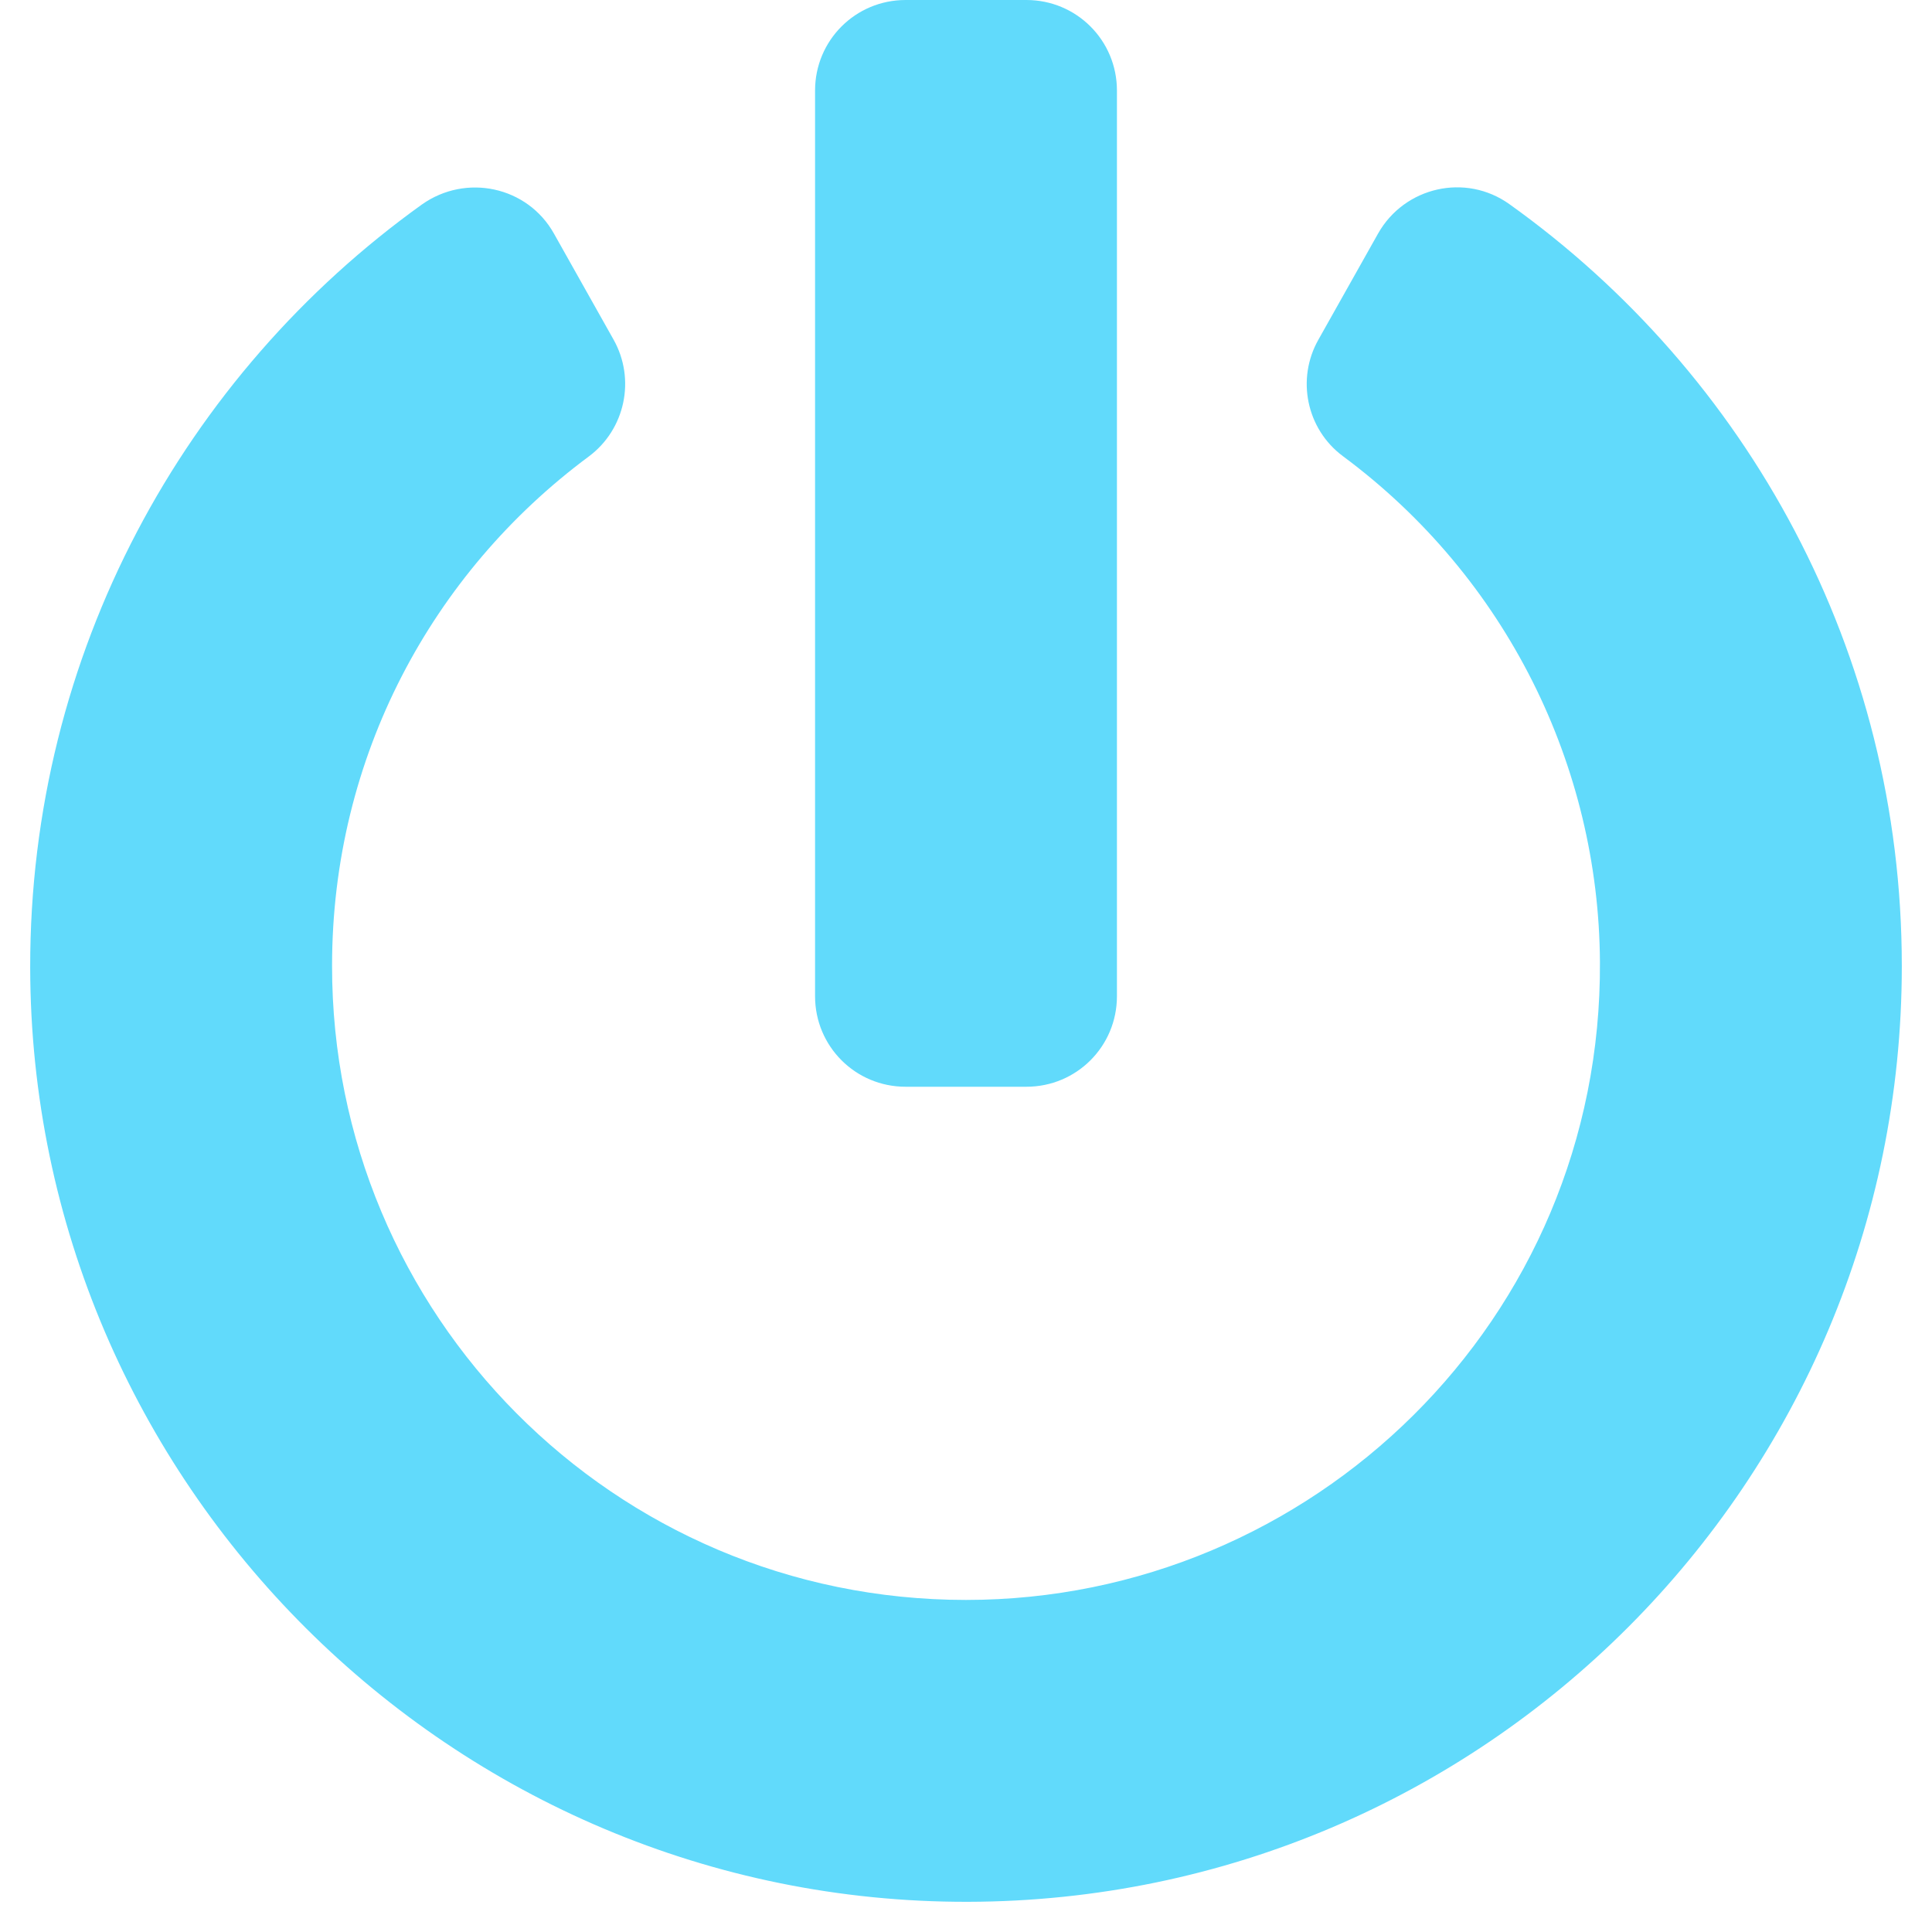
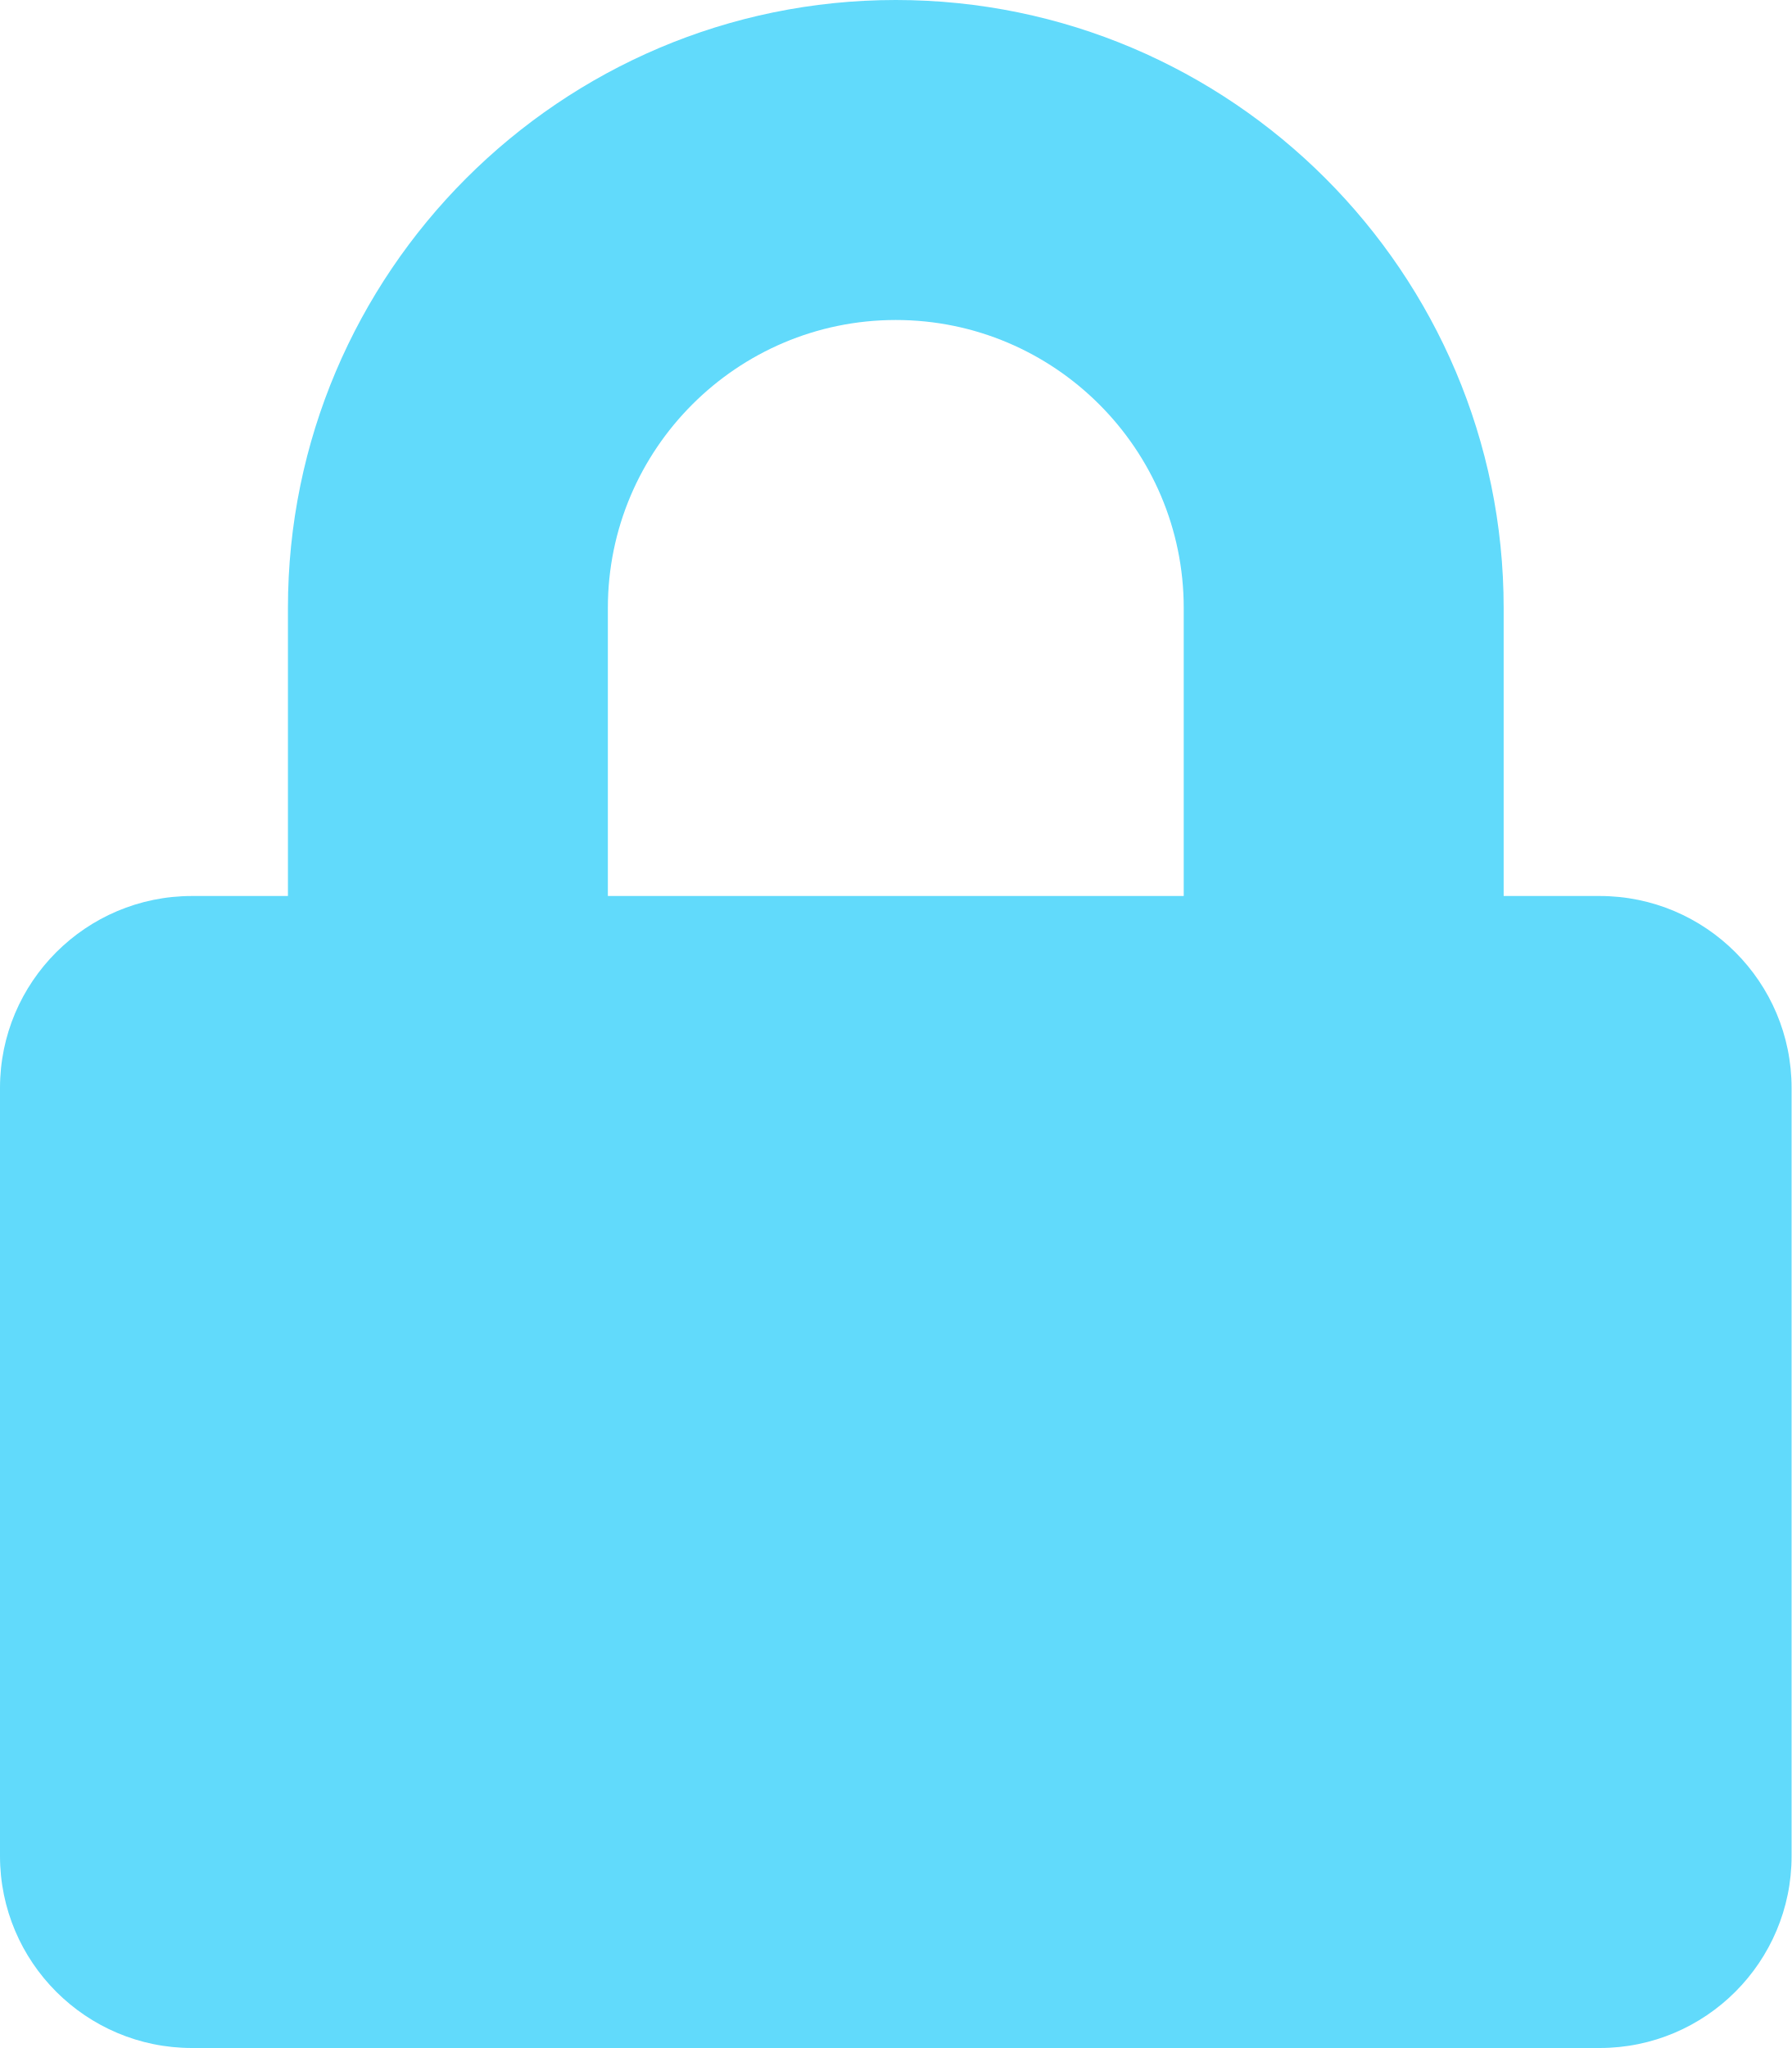
- <svg xmlns="http://www.w3.org/2000/svg" aria-hidden="true" focusable="false" data-prefix="fas" data-icon="power-off" class="svg-inline--fa fa-power-off fa-w-16" role="img" viewBox="0 0 512 512">
-   <path fill="#61dafb" d="M400 54.1c63 45 104 118.6 104 201.9 0 136.8-110.8 247.7-247.5 248C120 504.3 8.2 393 8 256.4 7.9 173.1 48.9 99.3 111.8 54.2c11.7-8.3 28-4.8 35 7.7L162.6 90c5.9 10.5 3.1 23.8-6.6 31-41.5 30.8-68 79.6-68 134.9-.1 92.3 74.5 168.1 168 168.1 91.6 0 168.6-74.2 168-169.1-.3-51.8-24.7-101.8-68.1-134-9.7-7.2-12.4-20.5-6.5-30.9l15.8-28.1c7-12.4 23.2-16.1 34.8-7.8zM296 264V24c0-13.3-10.7-24-24-24h-32c-13.3 0-24 10.7-24 24v240c0 13.3 10.7 24 24 24h32c13.3 0 24-10.7 24-24z" />
+ <svg xmlns="http://www.w3.org/2000/svg" aria-hidden="true" focusable="false" data-prefix="fas" data-icon="lock" class="svg-inline--fa fa-lock fa-w-14" role="img" viewBox="0 0 448 512">
+   <path fill="#61dafb" d="M400 224h-24v-72C376 68.2 307.8 0 224 0S72 68.2 72 152v72H48c-26.5 0-48 21.5-48 48v192c0 26.5 21.5 48 48 48h352c26.5 0 48-21.5 48-48V272c0-26.5-21.5-48-48-48zm-104 0H152v-72c0-39.7 32.3-72 72-72s72 32.3 72 72v72z" />
</svg>
